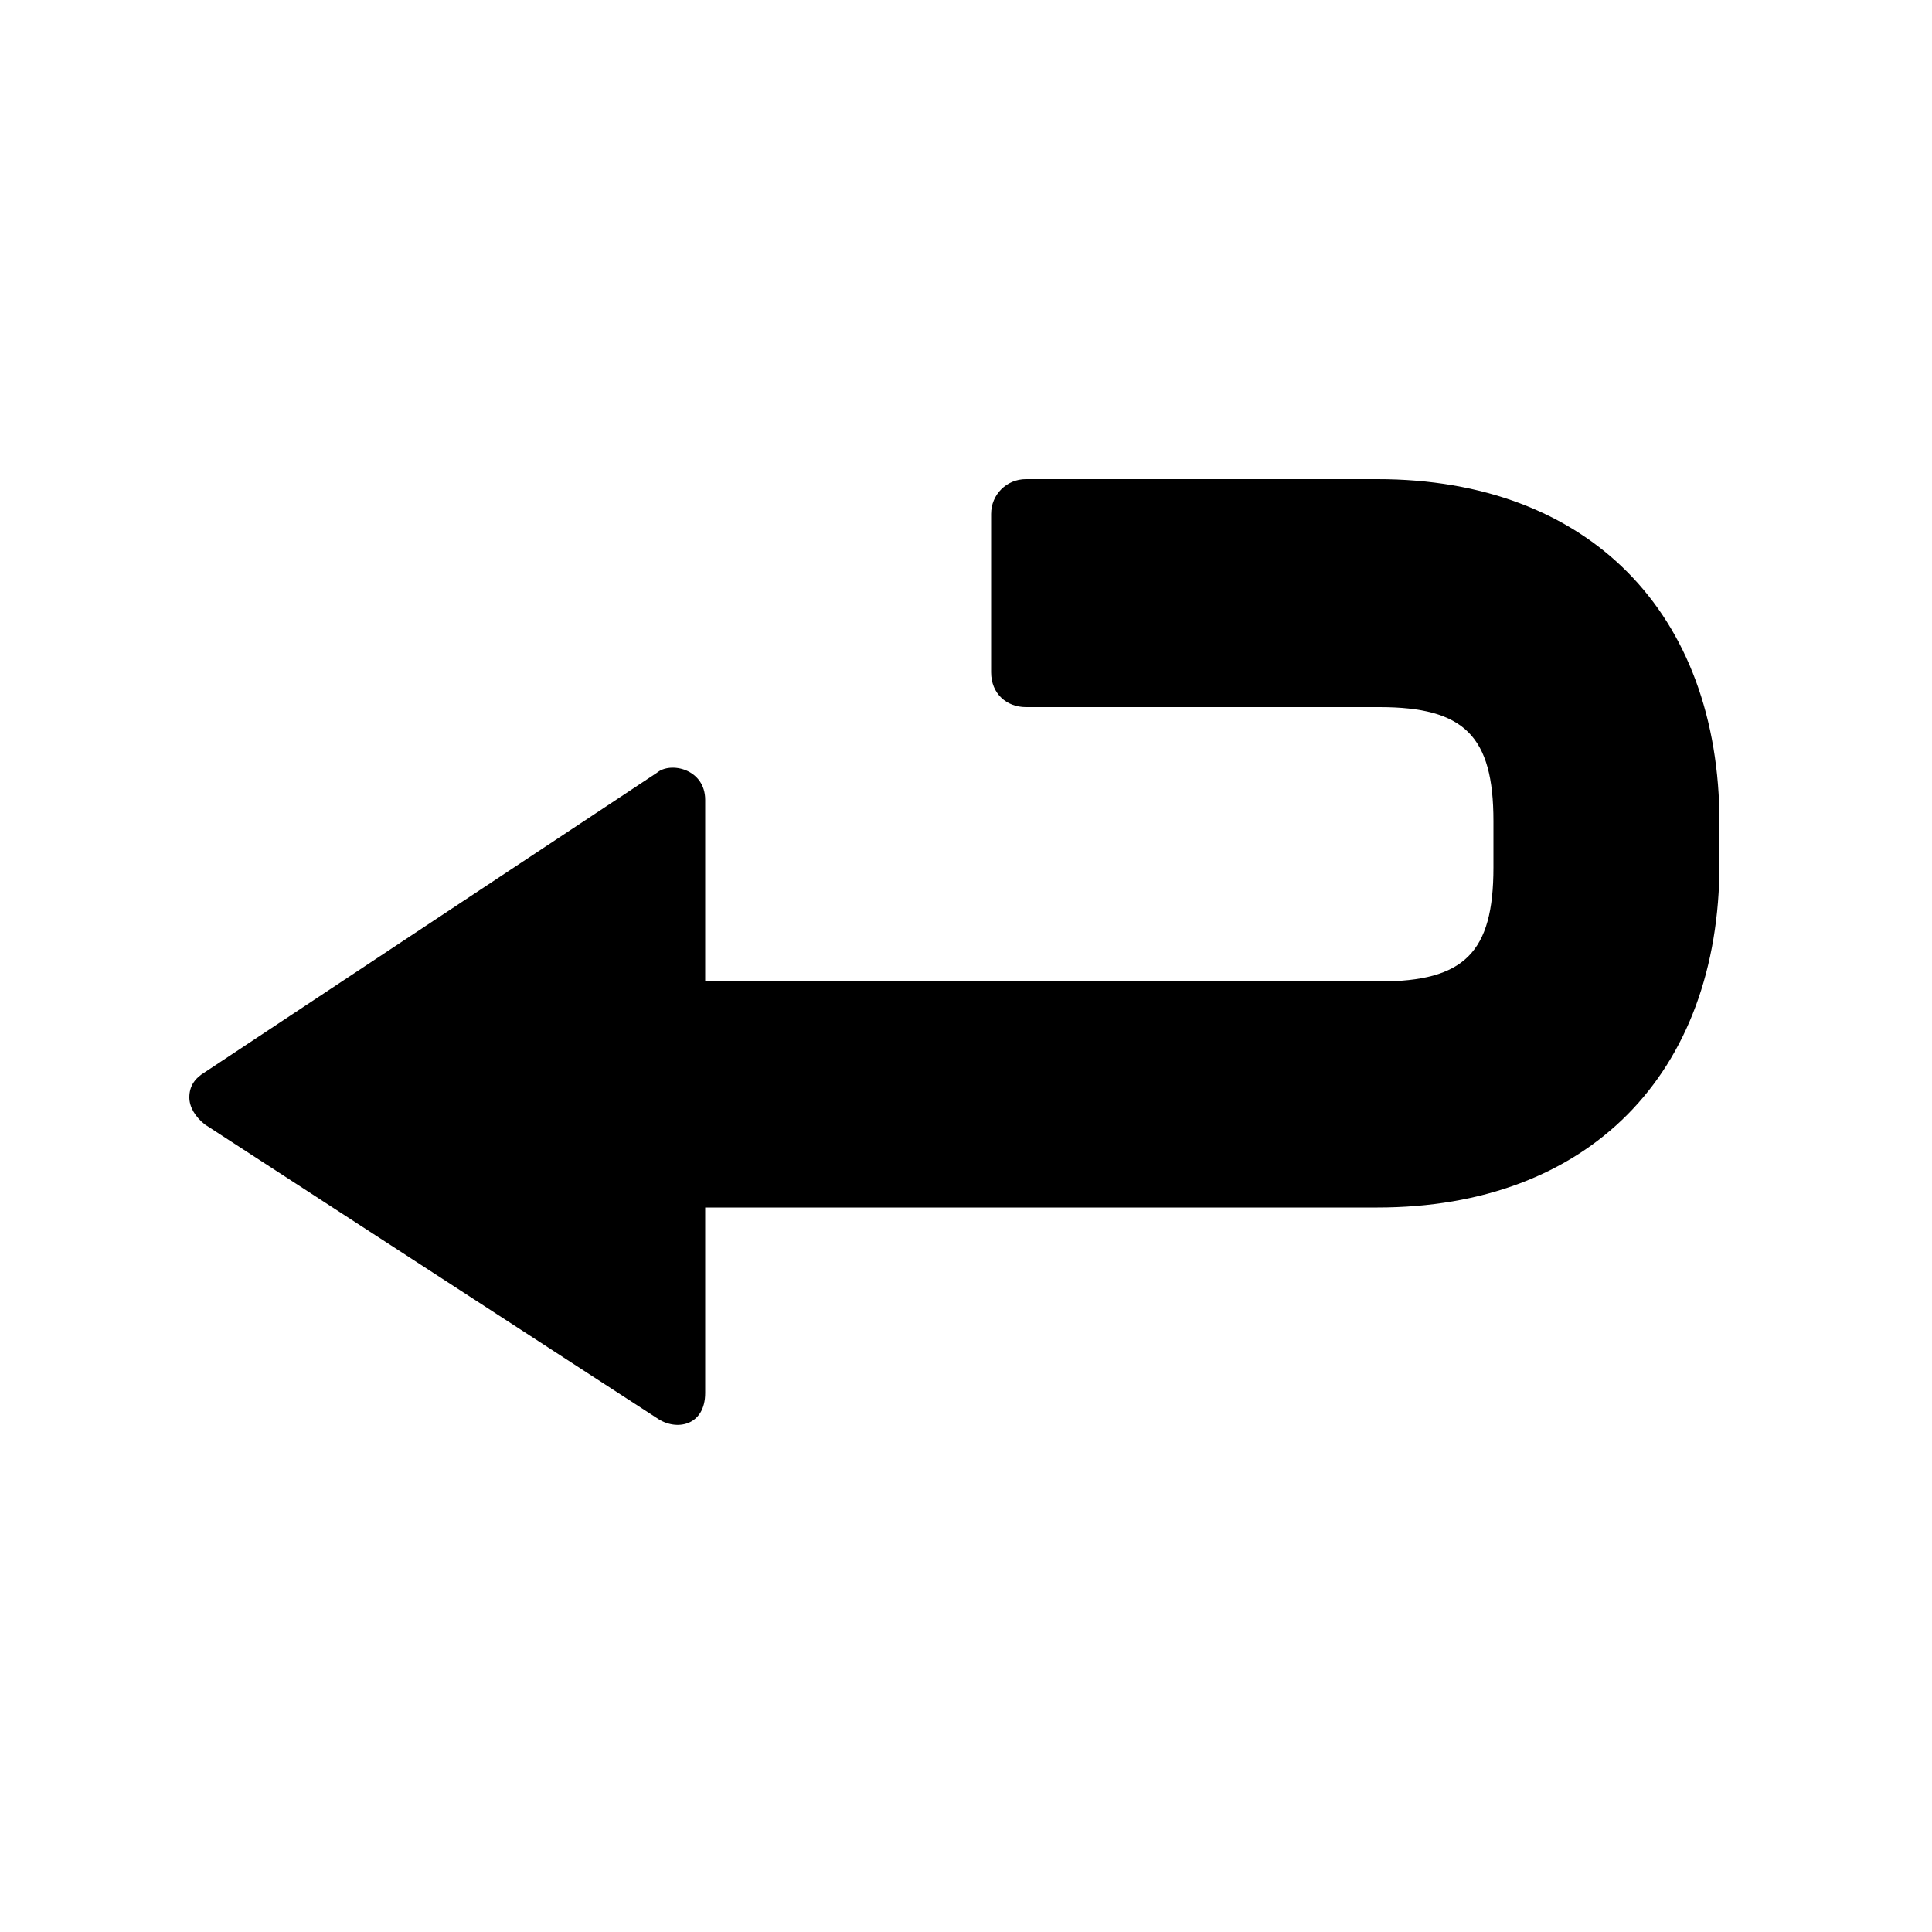
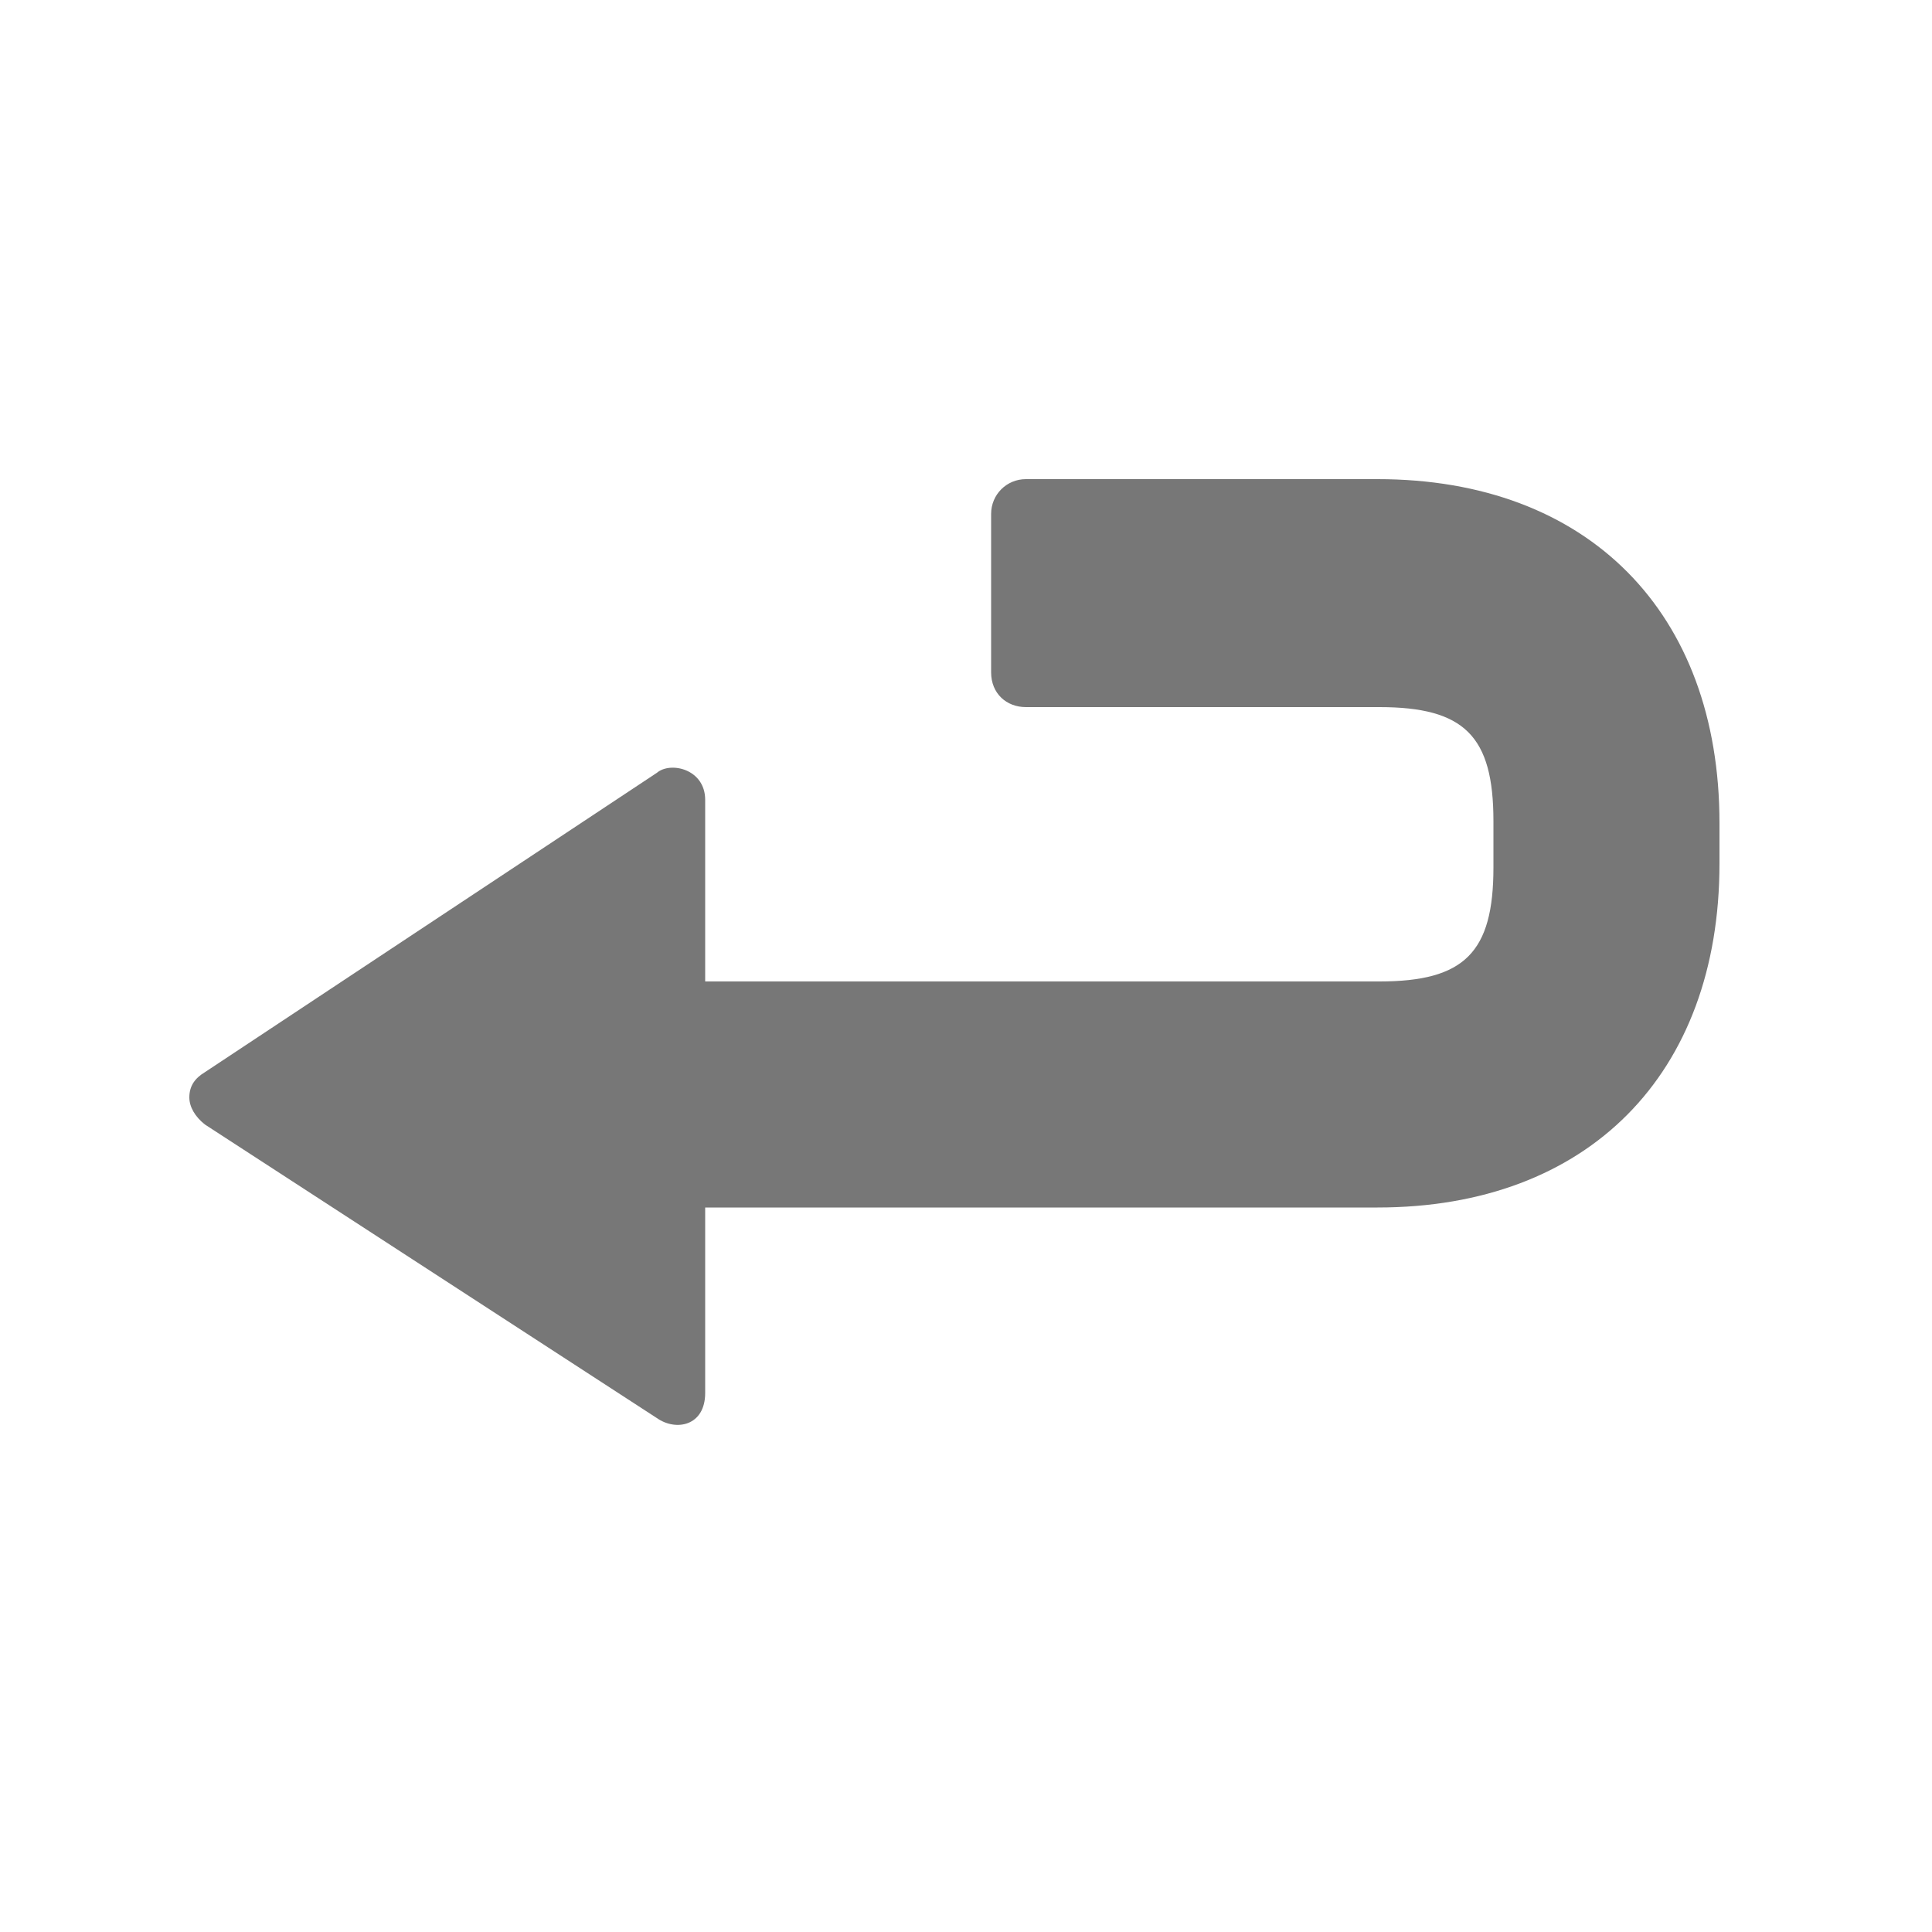
<svg xmlns="http://www.w3.org/2000/svg" version="1.1" x="0px" y="0px" viewBox="0 0 100 100" enable-background="new 0 0 100 100" xml:space="preserve">
-   <path d="M10.6,55.5L34,40c0.7-0.6,2.5-0.2,2.5,1.4v9.4h34.9c4.4,0,5.9-1.5,5.9-5.9v-2.4c0-4.4-1.5-5.9-5.9-5.9H53.1  c-1,0-1.8-0.7-1.8-1.8v-8.2c0-1,0.8-1.8,1.8-1.8h18.2c10.9,0,17.7,6.9,17.7,17.8v2.1c0,10.9-6.8,17.8-17.7,17.8H36.5v9.6  c0,1.7-1.5,2-2.5,1.3L10.6,58.2c-0.5-0.4-0.8-0.9-0.8-1.4C9.8,56.2,10.1,55.8,10.6,55.5z" />
+   <path fill="#777" d="M10.6,55.5L34,40c0.7-0.6,2.5-0.2,2.5,1.4v9.4h34.9c4.4,0,5.9-1.5,5.9-5.9v-2.4c0-4.4-1.5-5.9-5.9-5.9H53.1  c-1,0-1.8-0.7-1.8-1.8v-8.2c0-1,0.8-1.8,1.8-1.8h18.2c10.9,0,17.7,6.9,17.7,17.8v2.1c0,10.9-6.8,17.8-17.7,17.8H36.5v9.6  c0,1.7-1.5,2-2.5,1.3L10.6,58.2c-0.5-0.4-0.8-0.9-0.8-1.4C9.8,56.2,10.1,55.8,10.6,55.5z" />
</svg>
